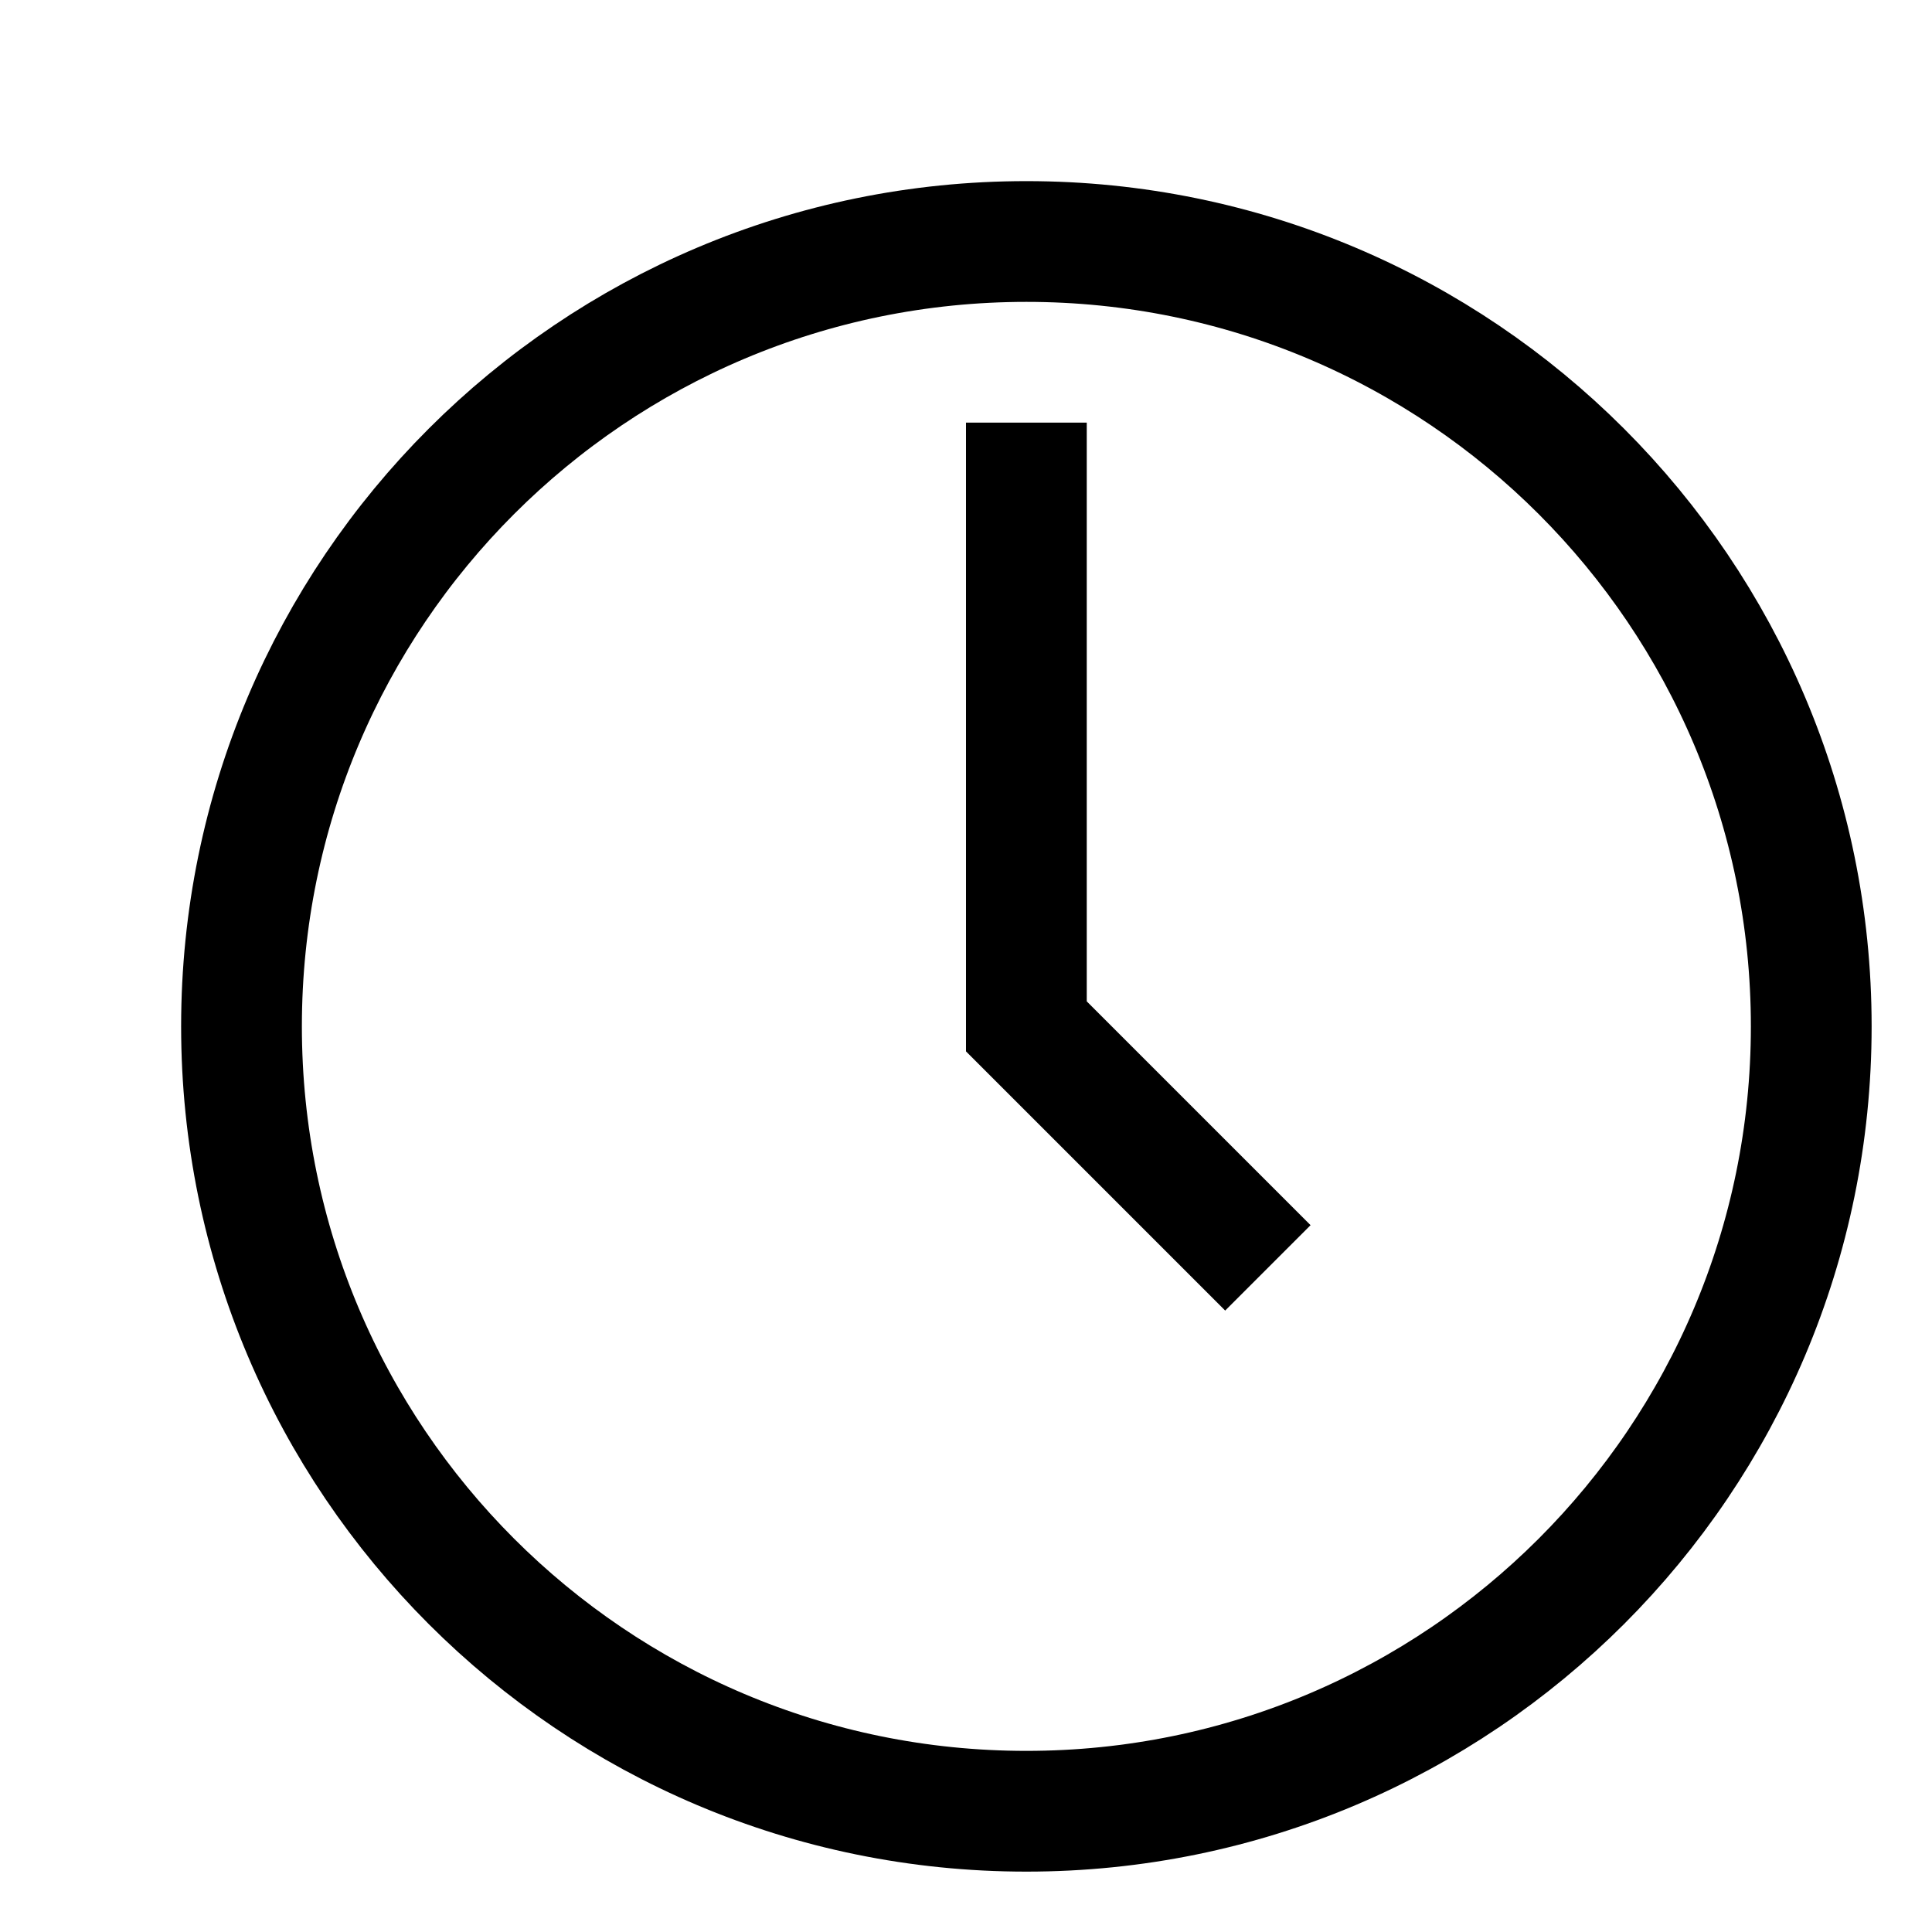
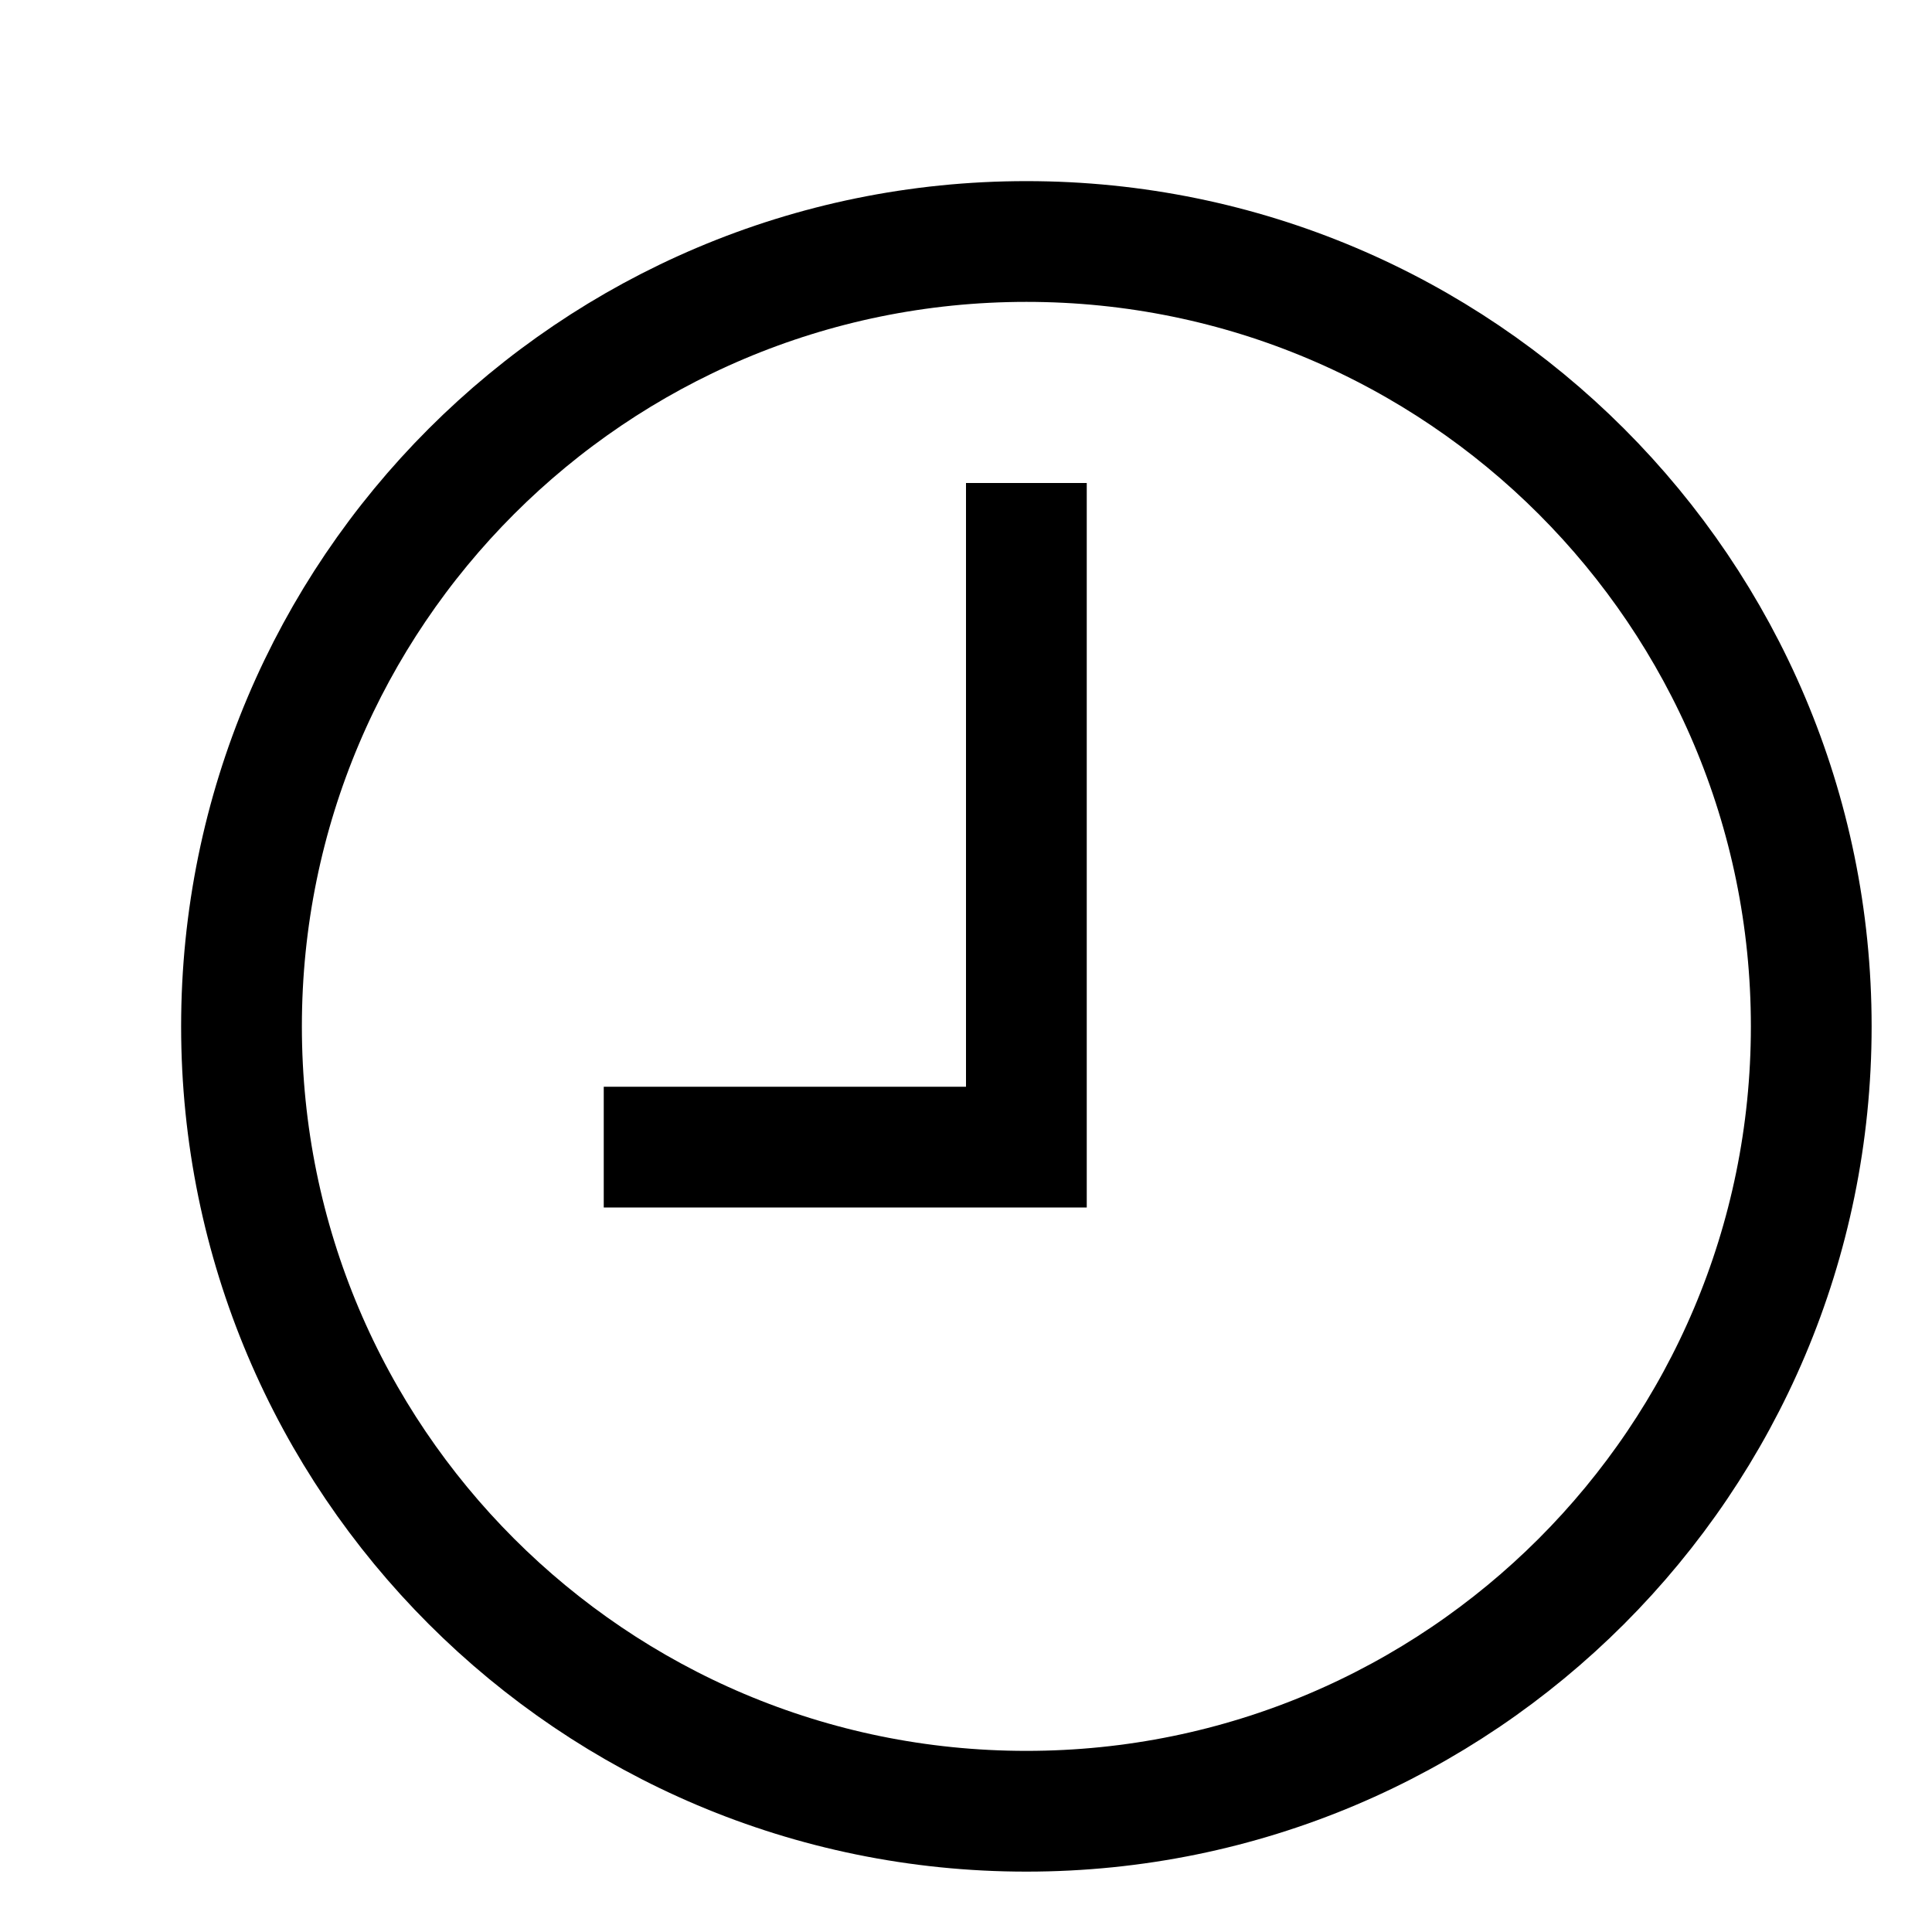
<svg xmlns="http://www.w3.org/2000/svg" id="root" version="1.1" viewBox="0 0 16 16">
  <circle fill="none" stroke="currentColor" cx="8.5" cy="8.5" r="6.5" />
-   <path fill="none" stroke="currentColor" d="M 8.5 3.5 L 8.5 8.5 L 10.5 10.5" />
+   <path fill="none" stroke="currentColor" d="M 8.5 4 L 8.5 9.5 L 5 9.5" />
</svg>
